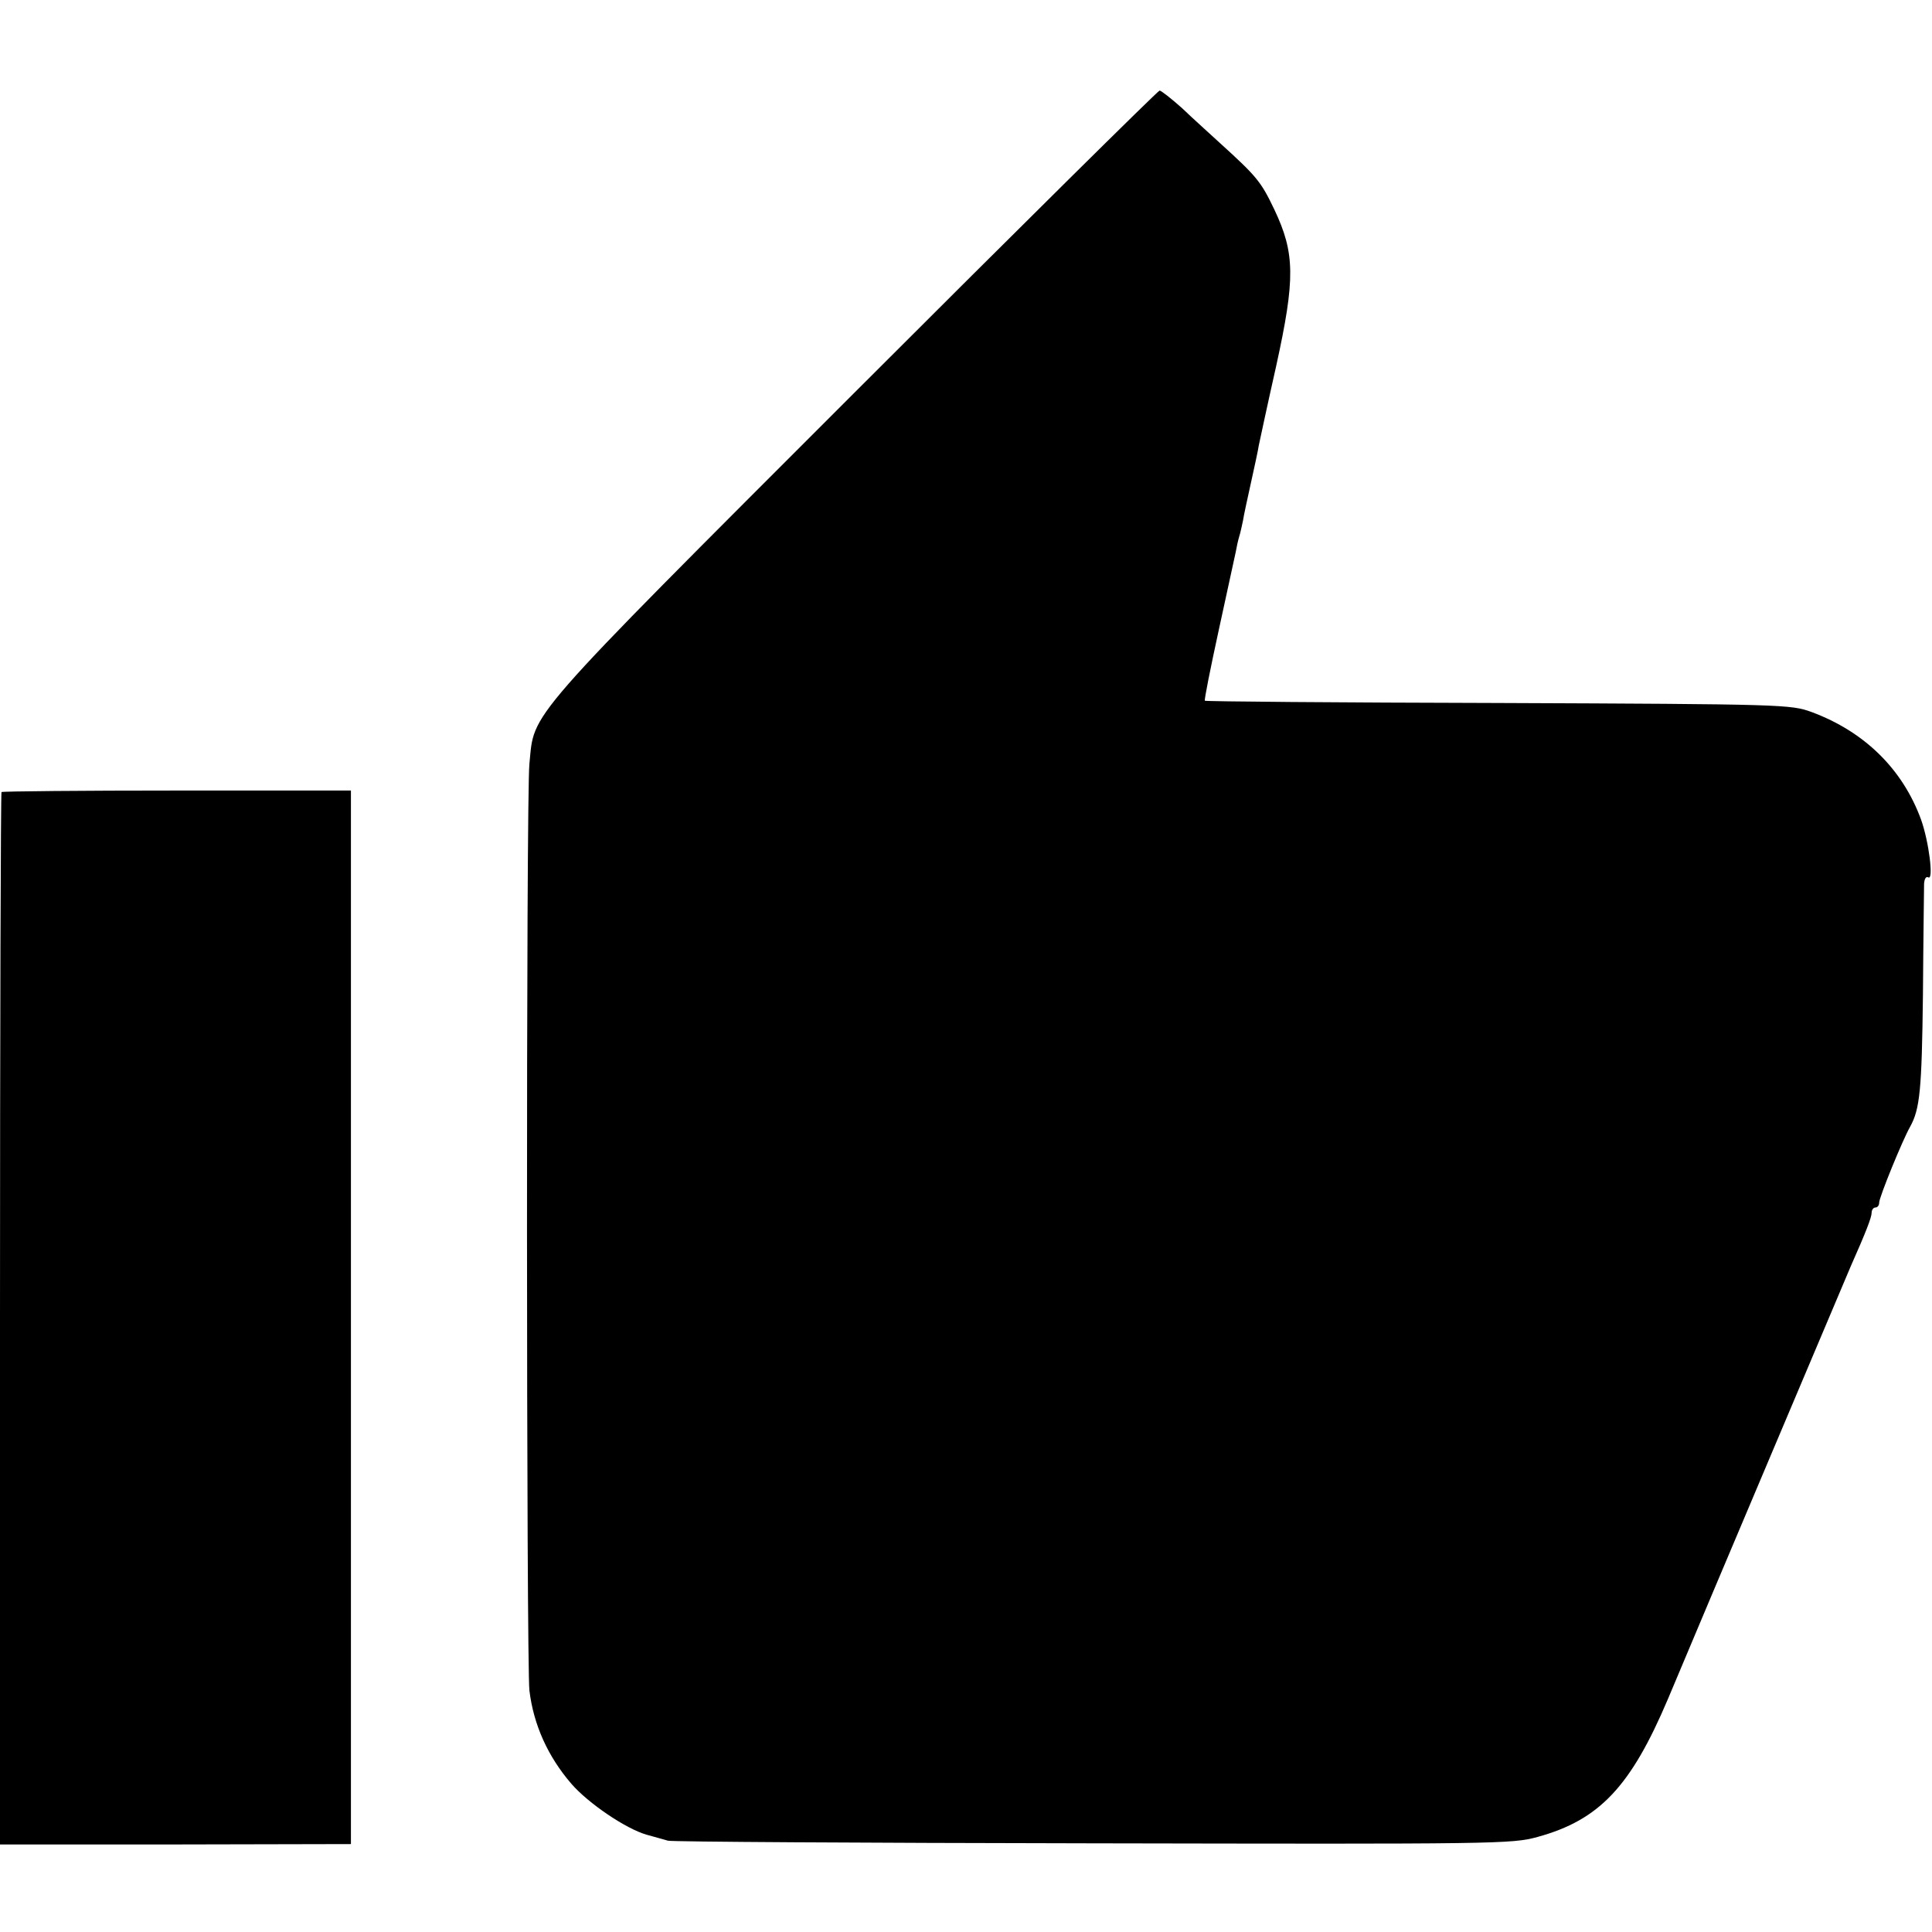
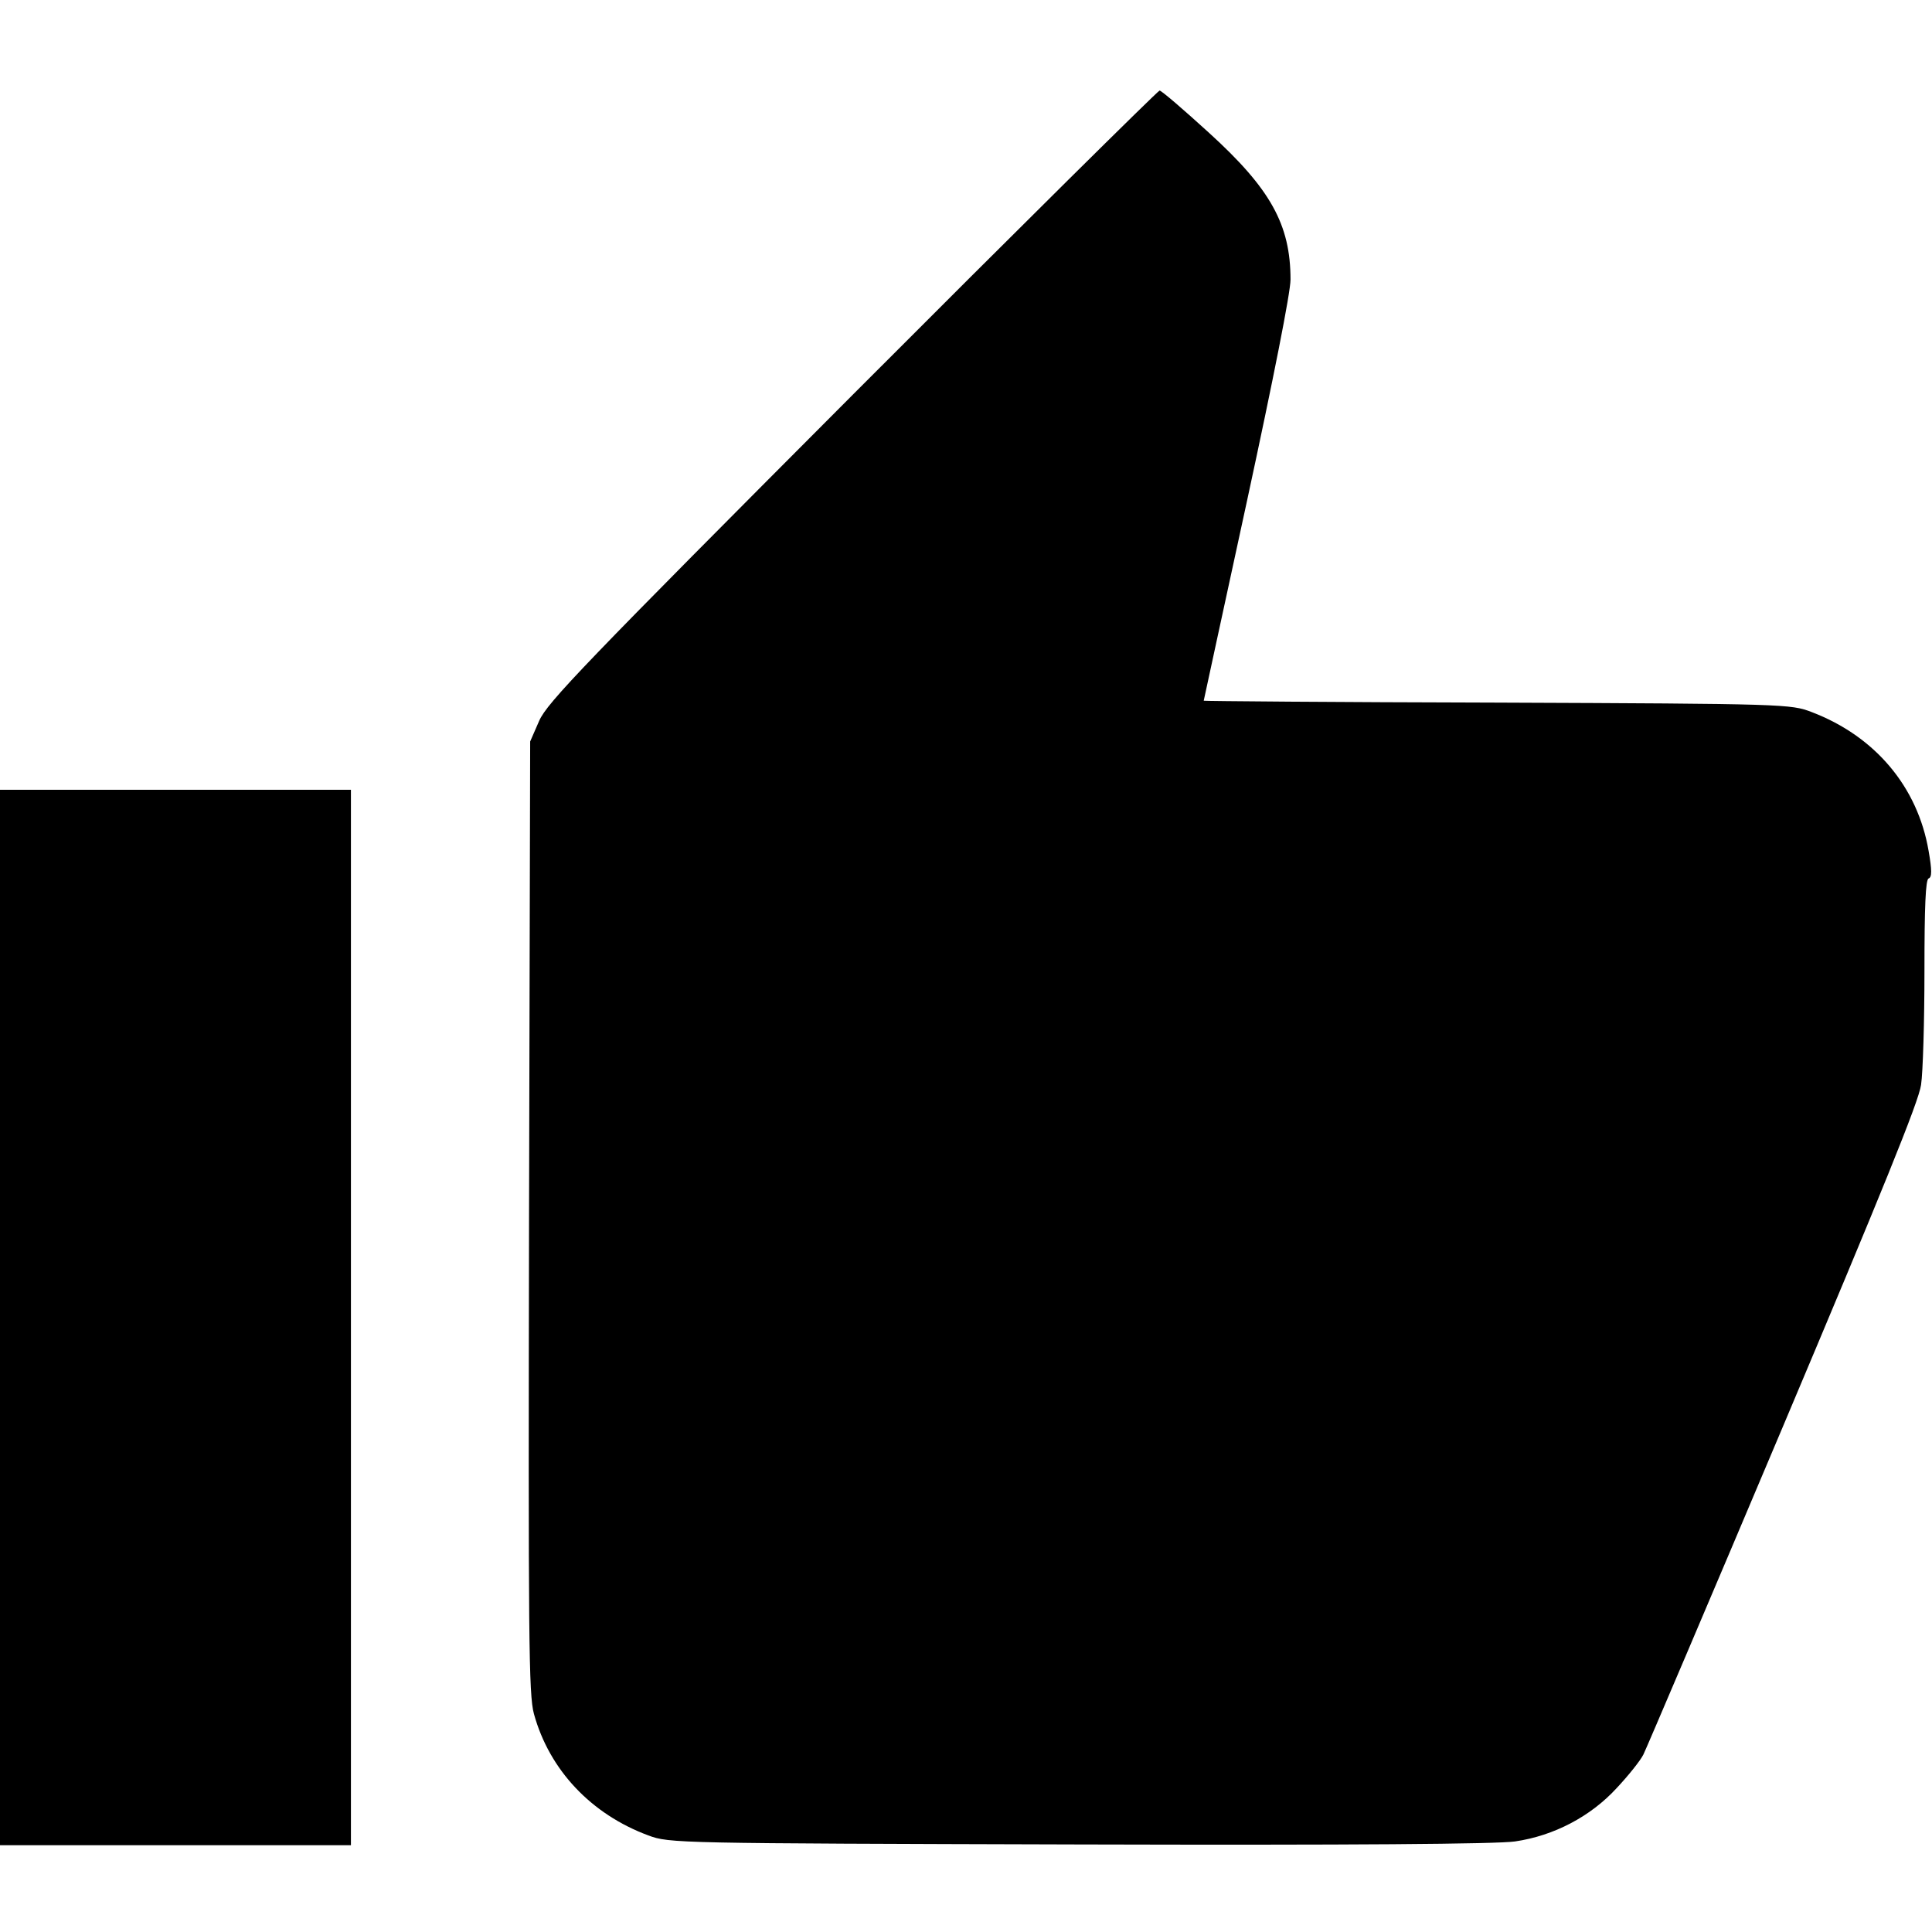
<svg xmlns="http://www.w3.org/2000/svg" version="1.0" width="36864pt" height="36864pt" viewBox="0 0 36864 36864" preserveAspectRatio="xMidYMid meet">
  <g transform="translate(0,36864) scale(7.2,-7.2)" fill="#000000" stroke="none">
-     <path d="M2263 4078 c-884 -884 -846 -842 -860 -982 -9 -84 -8 -2388 0 -2456 11 -91 49 -175 111 -247 45 -52 144 -119 199 -135 23 -6 49 -14 57 -16 8 -3 514 -6 1125 -7 1070 -2 1112 -2 1180 17 164 45 247 134 345 365 112 267 472 1117 485 1148 40 90 55 129 55 141 0 8 5 14 10 14 6 0 10 6 10 13 0 14 62 166 82 201 26 47 31 97 34 351 1 149 3 280 3 293 1 13 5 20 11 17 15 -10 2 94 -19 153 -49 134 -150 233 -290 285 -55 20 -73 21 -830 24 -426 1 -776 4 -778 6 -2 2 15 87 37 188 22 101 42 194 45 207 2 12 6 30 9 40 3 9 7 28 10 42 2 14 12 59 21 100 9 41 19 86 21 100 3 14 23 108 46 210 51 232 50 299 -5 415 -35 73 -45 86 -143 175 -27 25 -73 66 -101 93 -29 26 -56 47 -60 47 -4 0 -369 -361 -810 -802z" />
-     <path d="M4 3021 c-2 -2 -4 -631 -4 -1397 l0 -1392 465 0 465 1 0 1396 0 1396 -461 0 c-253 0 -462 -2 -465 -4z" />
+     <path d="M2259 4073 c-710 -712 -809 -815 -830 -863 l-24 -55 -3 -1260 c-2 -1121 -1 -1266 13 -1317 41 -149 152 -266 303 -322 56 -21 73 -21 1142 -24 721 -2 1108 1 1155 8 103 15 200 66 269 141 31 33 63 73 71 89 8 16 175 408 371 872 260 616 359 859 365 903 5 33 9 169 9 302 0 171 3 242 11 245 9 3 9 22 0 73 -29 170 -142 304 -310 368 -55 21 -68 22 -833 25 -428 1 -778 4 -778 5 0 1 52 240 115 531 70 324 115 551 115 585 0 146 -53 241 -217 390 -67 61 -125 111 -130 111 -4 0 -371 -363 -814 -807z" />
+     <path d="M0 1628 l0 -1398 465 0 465 0 0 1399 0 1398 -465 0 -465 0 0 -1399z" />
  </g>
</svg>
